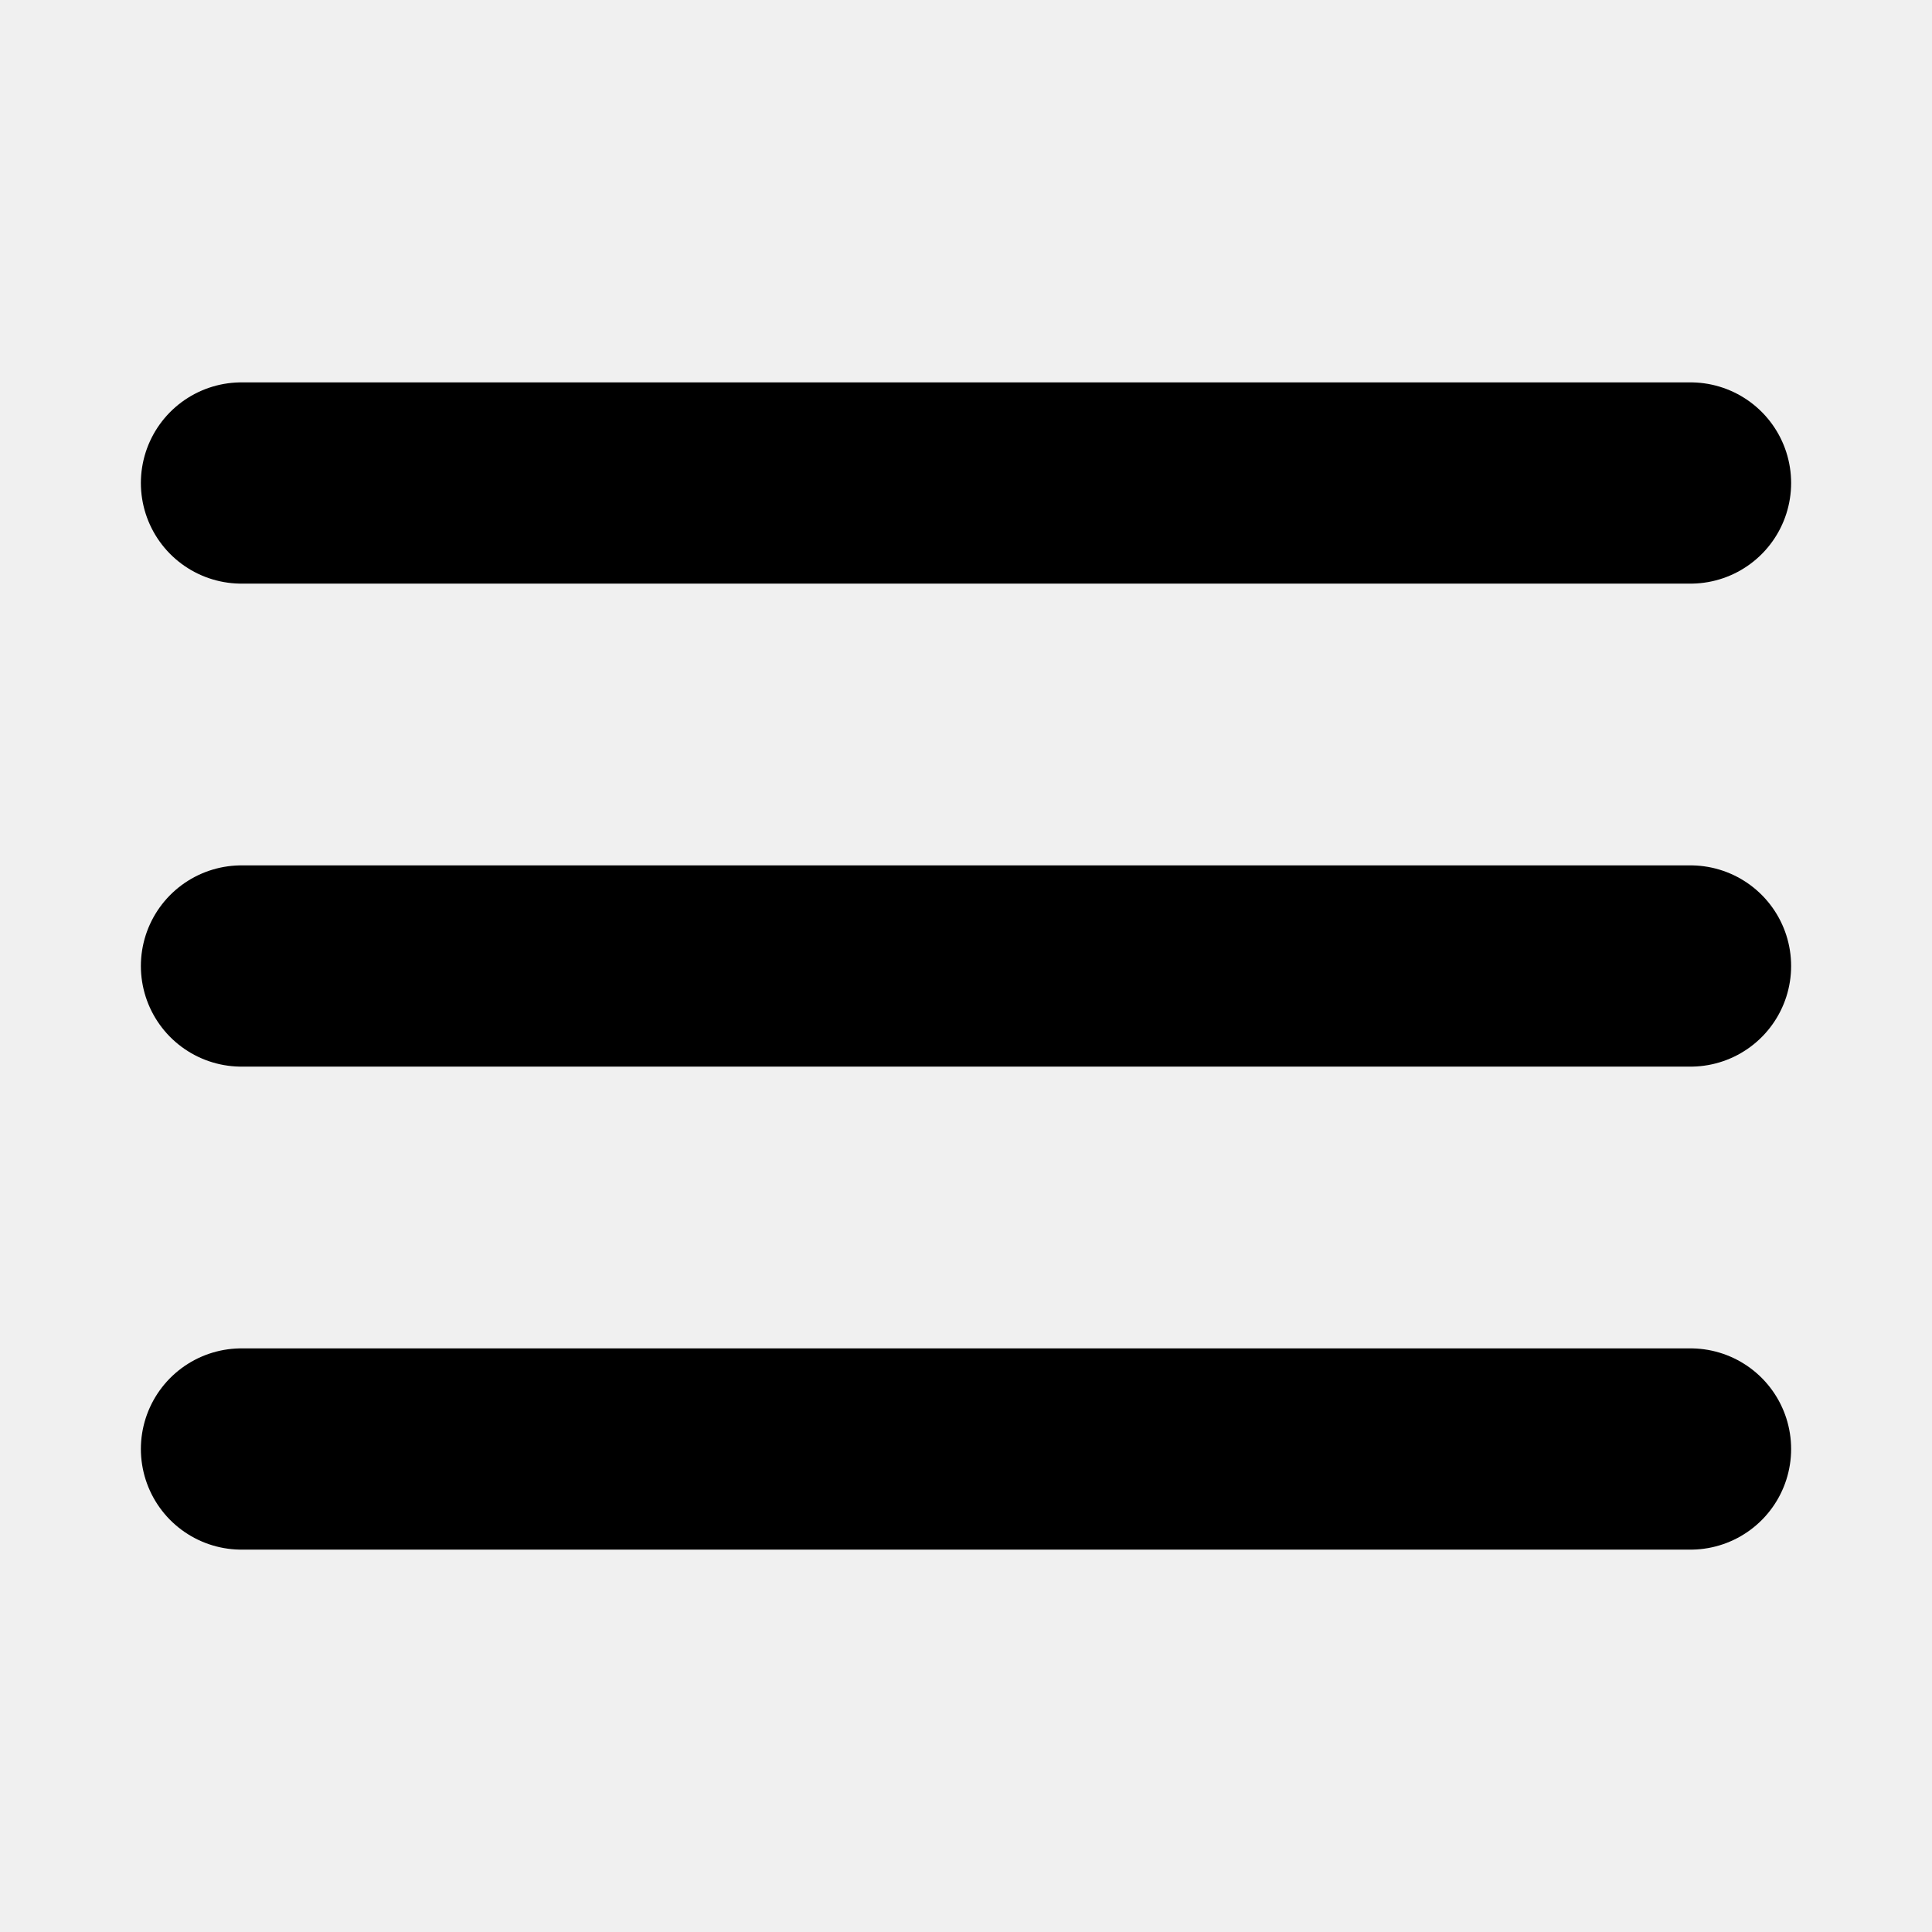
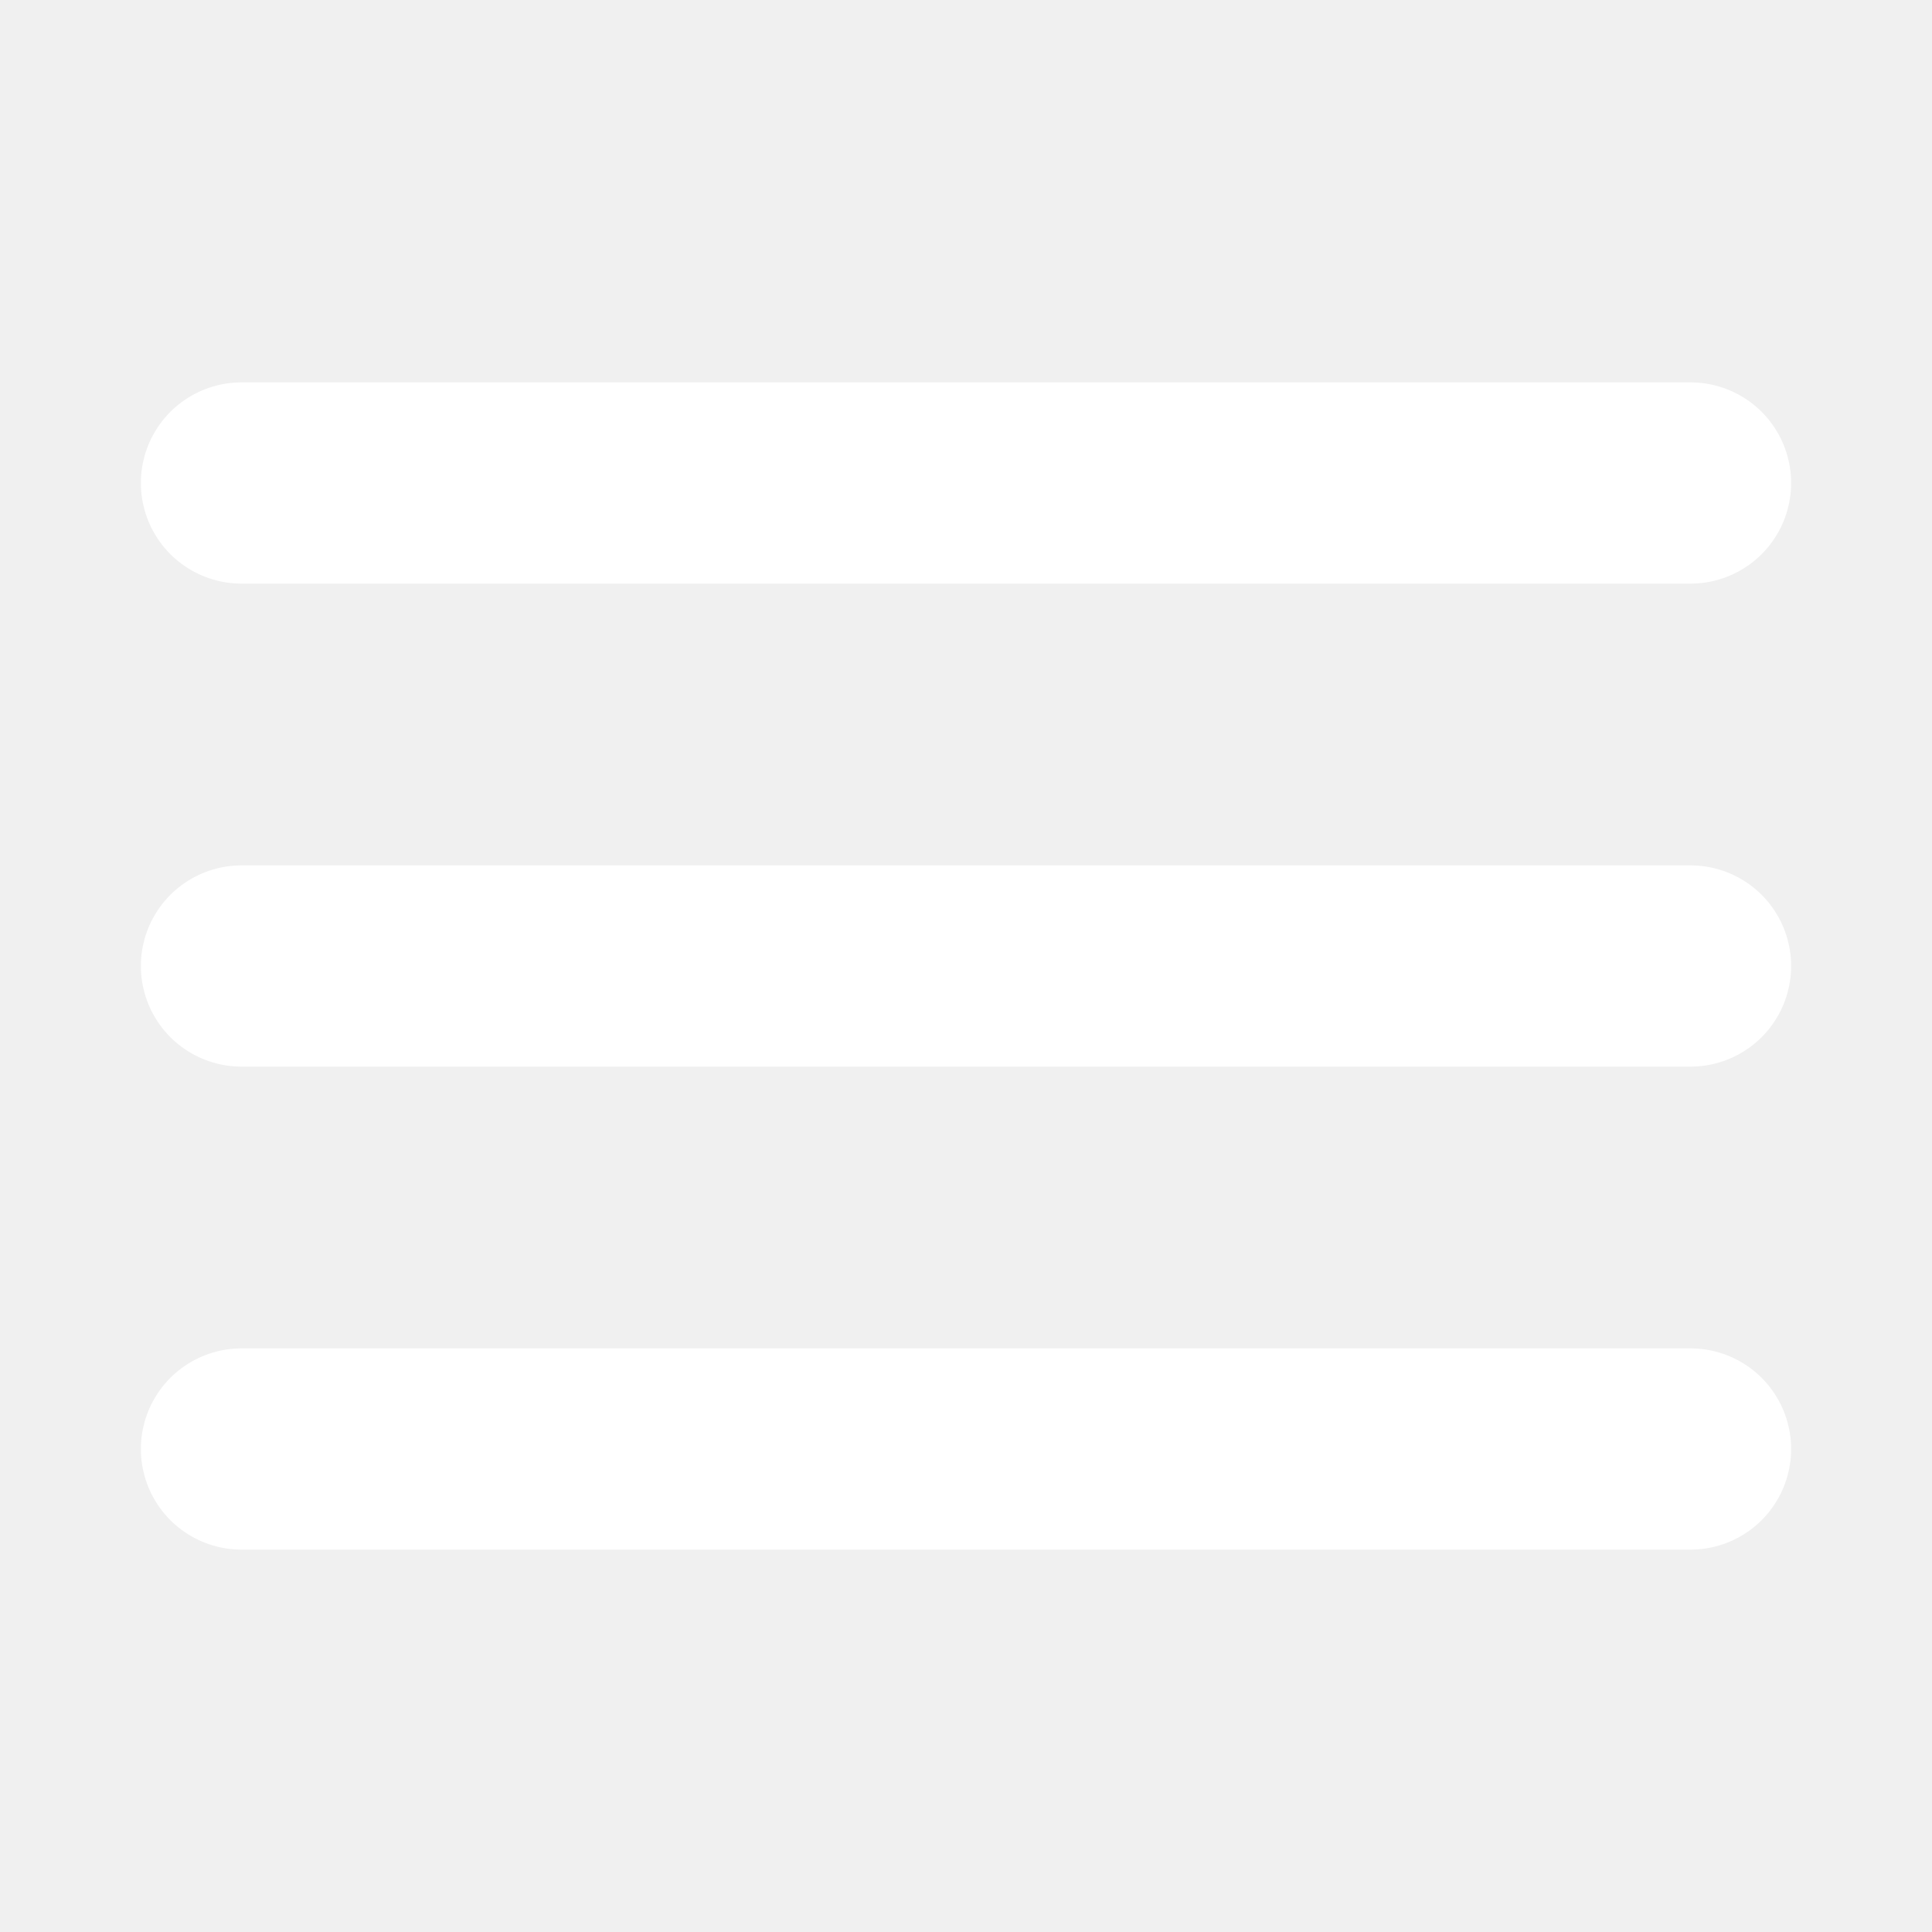
- <svg xmlns="http://www.w3.org/2000/svg" width="24" height="24" viewBox="0 0 24 24">
-   <path fill="none" stroke="currentColor" stroke-linecap="round" stroke-linejoin="round" stroke-width="2.5" d="M3 6h18M3 12h18M3 18h18" />
+ <svg xmlns="http://www.w3.org/2000/svg" width="48" height="48" viewBox="0 0 24 24">
+   <path fill="green" stroke="white" stroke-linecap="round" stroke-linejoin="round" stroke-width="2.5" d="M3 6h18M3 12h18M3 18h18" />
</svg>
